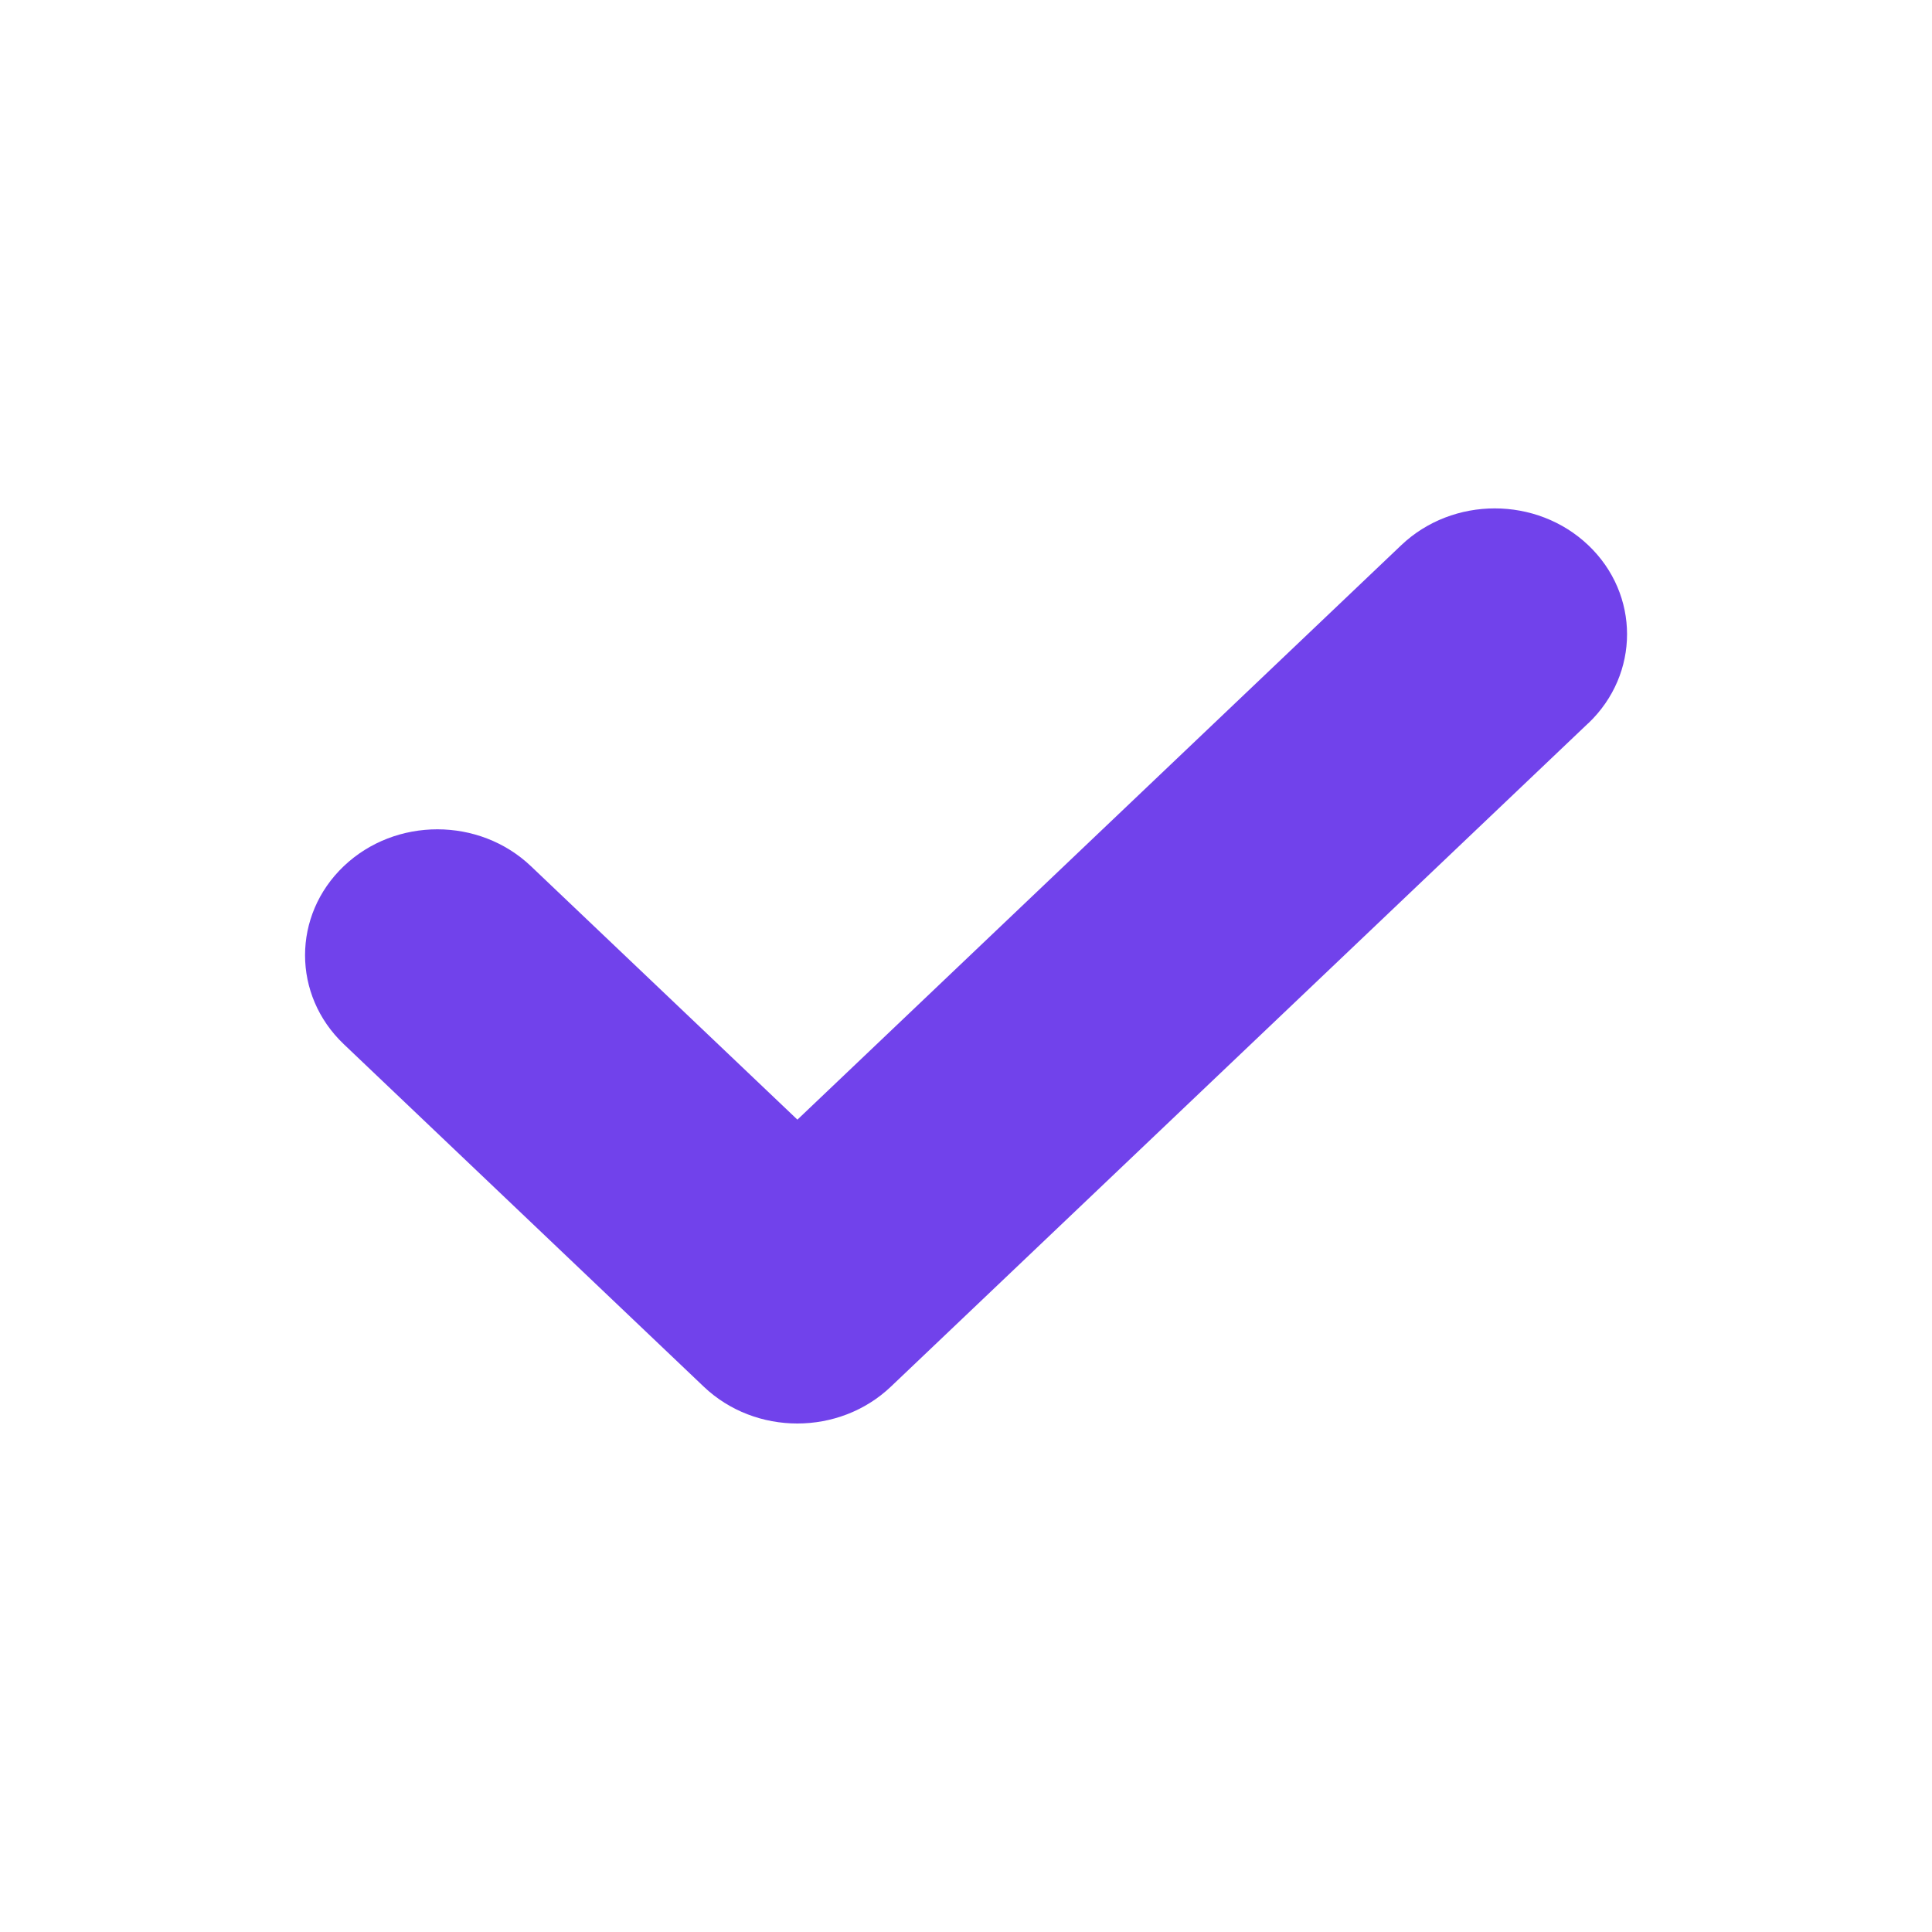
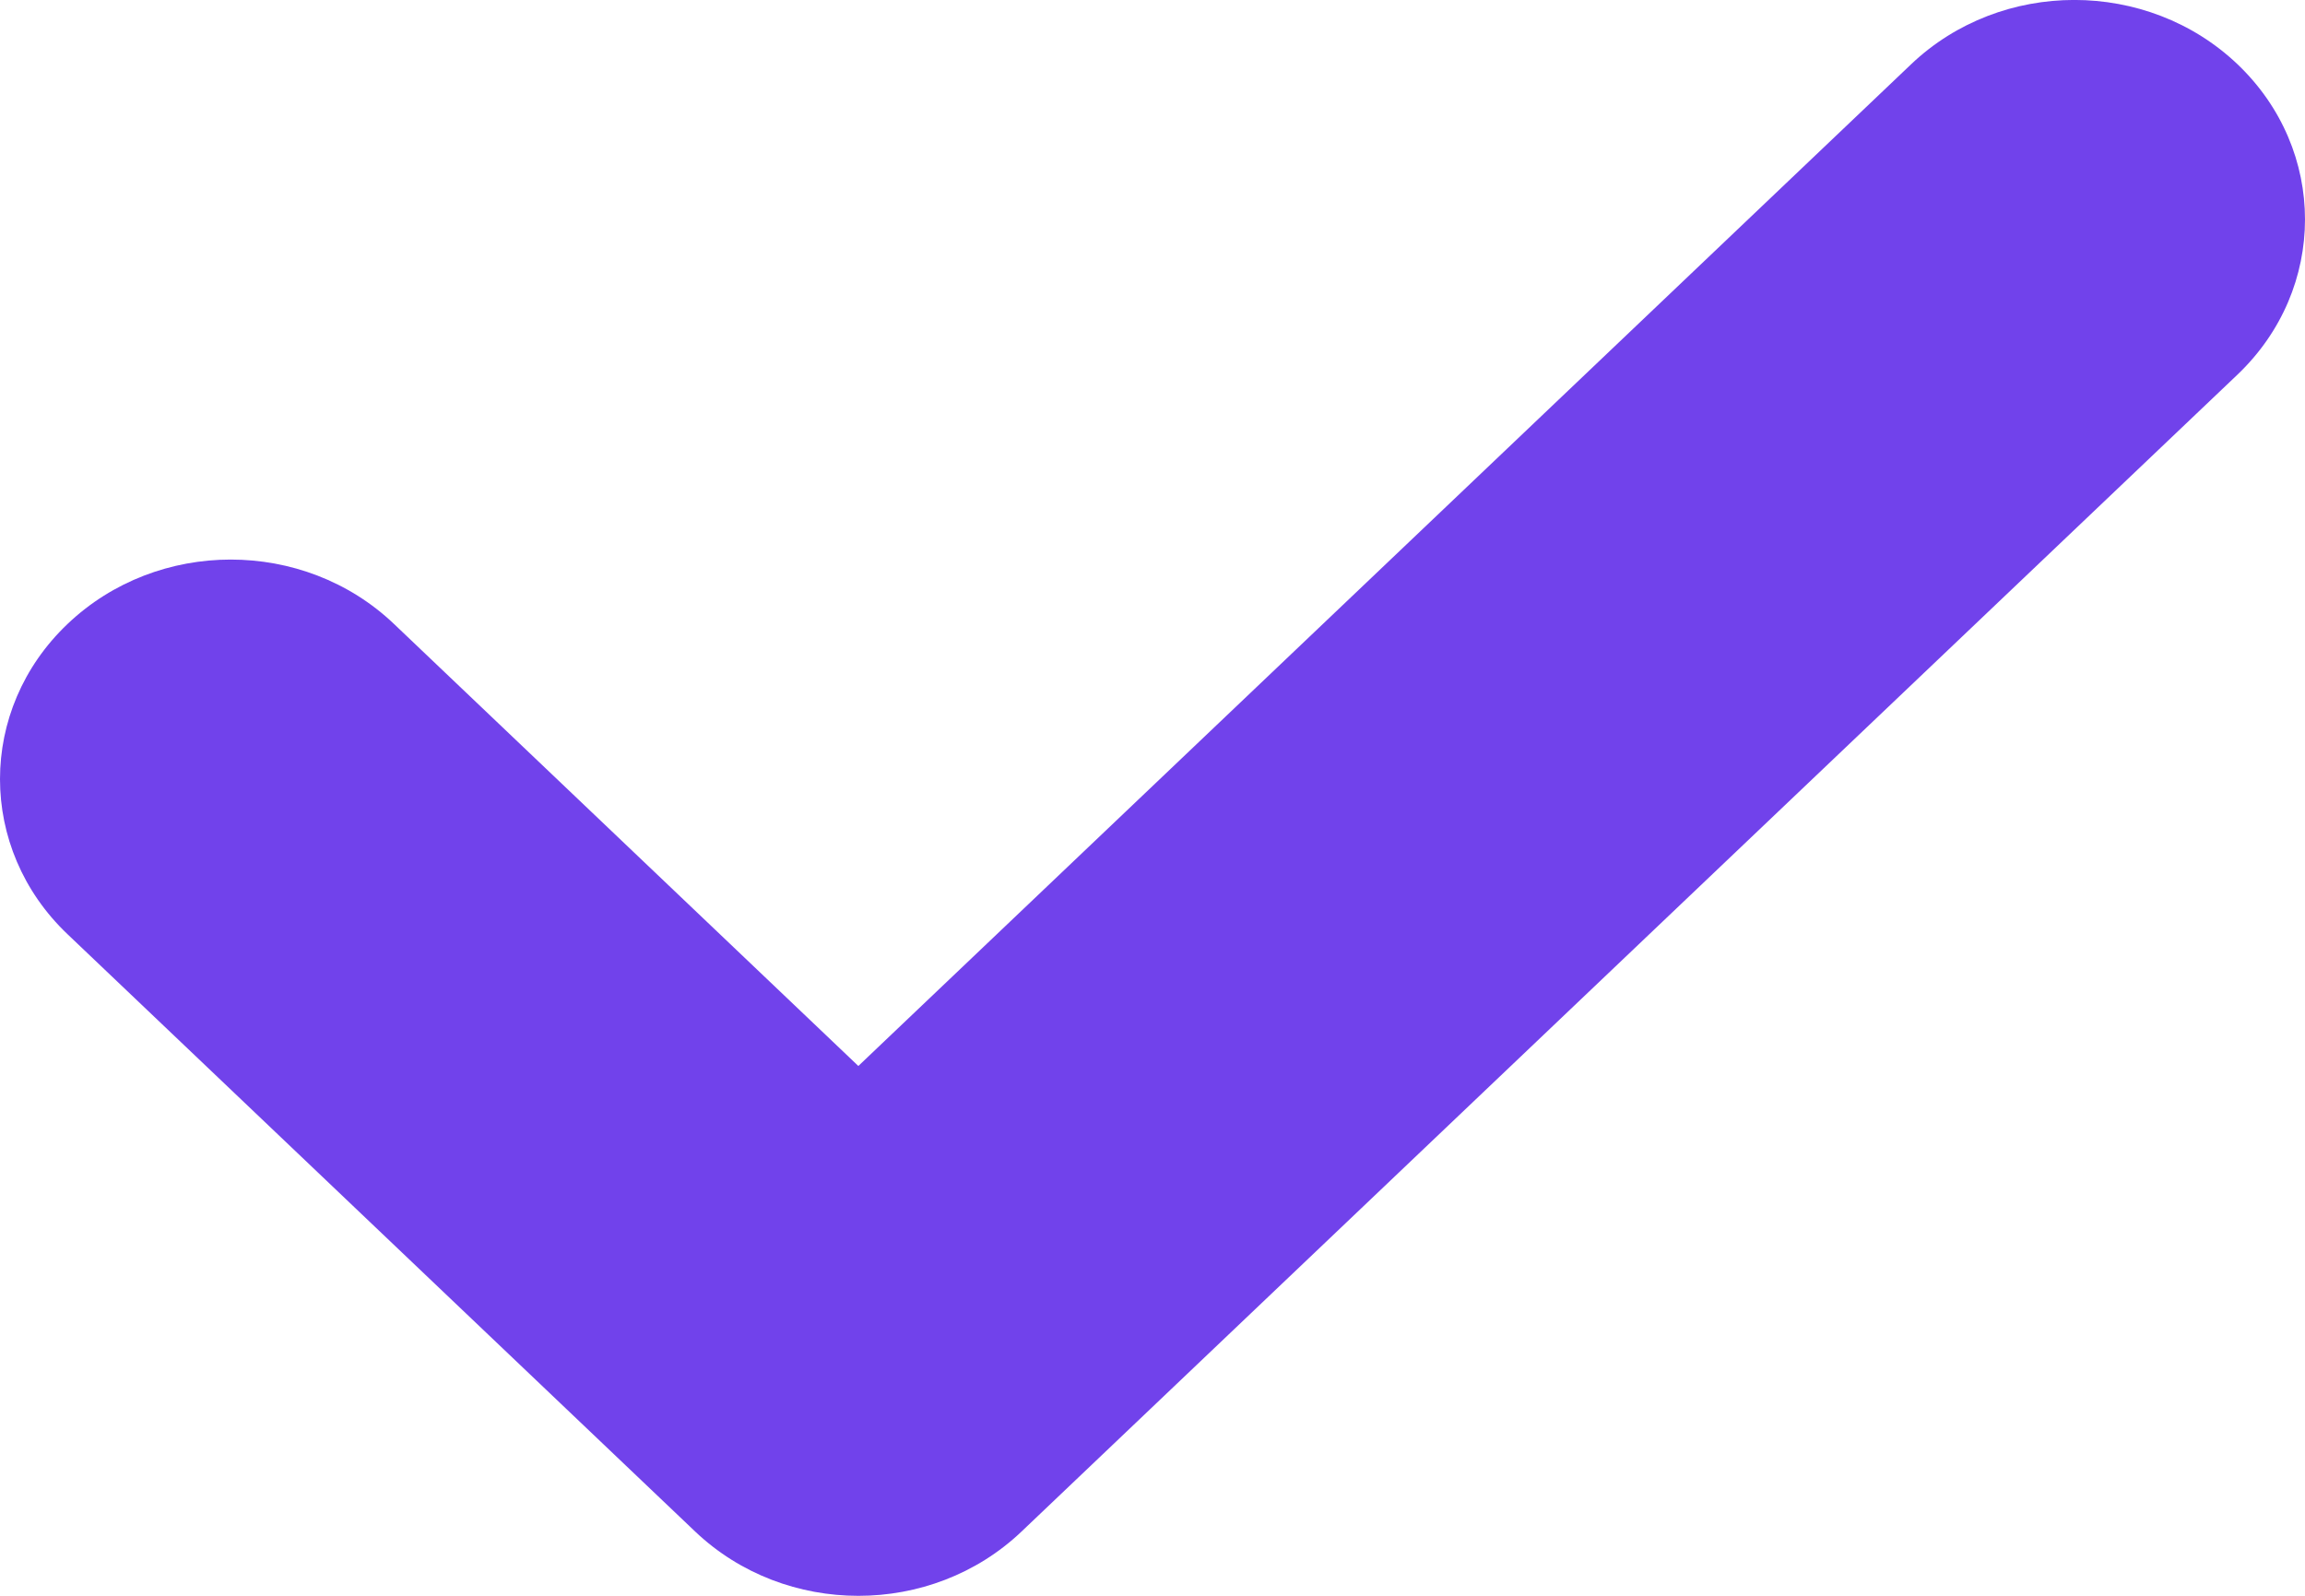
- <svg xmlns="http://www.w3.org/2000/svg" viewBox="0 0 19 19">
-   <path fill="#7142eb" fill-rule="nonzero" d="M15.619 7.113l-6.858 6.524c-.508.483-1.332.483-1.84 0l-3.54-3.368c-.508-.483-.508-1.267 0-1.751.508-.483 1.332-.483 1.84-0l2.621 2.493 5.938-5.649c.508-.483 1.332-.483 1.84 0 .508.483.508 1.267 0 1.751z" />
+ <svg xmlns="http://www.w3.org/2000/svg" width="13px" height="9px" viewBox="0 0 13 9" version="1.1">
+   <defs />
+   <g id="Page-1" stroke="none" stroke-width="1" fill="none" fill-rule="evenodd">
+     <g id="checked-checkmark" fill="#7142EB" fill-rule="nonzero">
+       <path d="M12.619,2.113 L5.761,8.638 C5.253,9.121 4.43,9.121 3.921,8.638 L0.381,5.269 C-0.127,4.786 -0.127,4.002 0.381,3.519 C0.889,3.035 1.713,3.035 2.221,3.518 L4.841,6.012 L10.779,0.362 C11.287,-0.121 12.111,-0.121 12.619,0.362 C13.127,0.846 13.127,1.629 12.619,2.113 Z" id="Shape" />
+     </g>
+   </g>
</svg>
